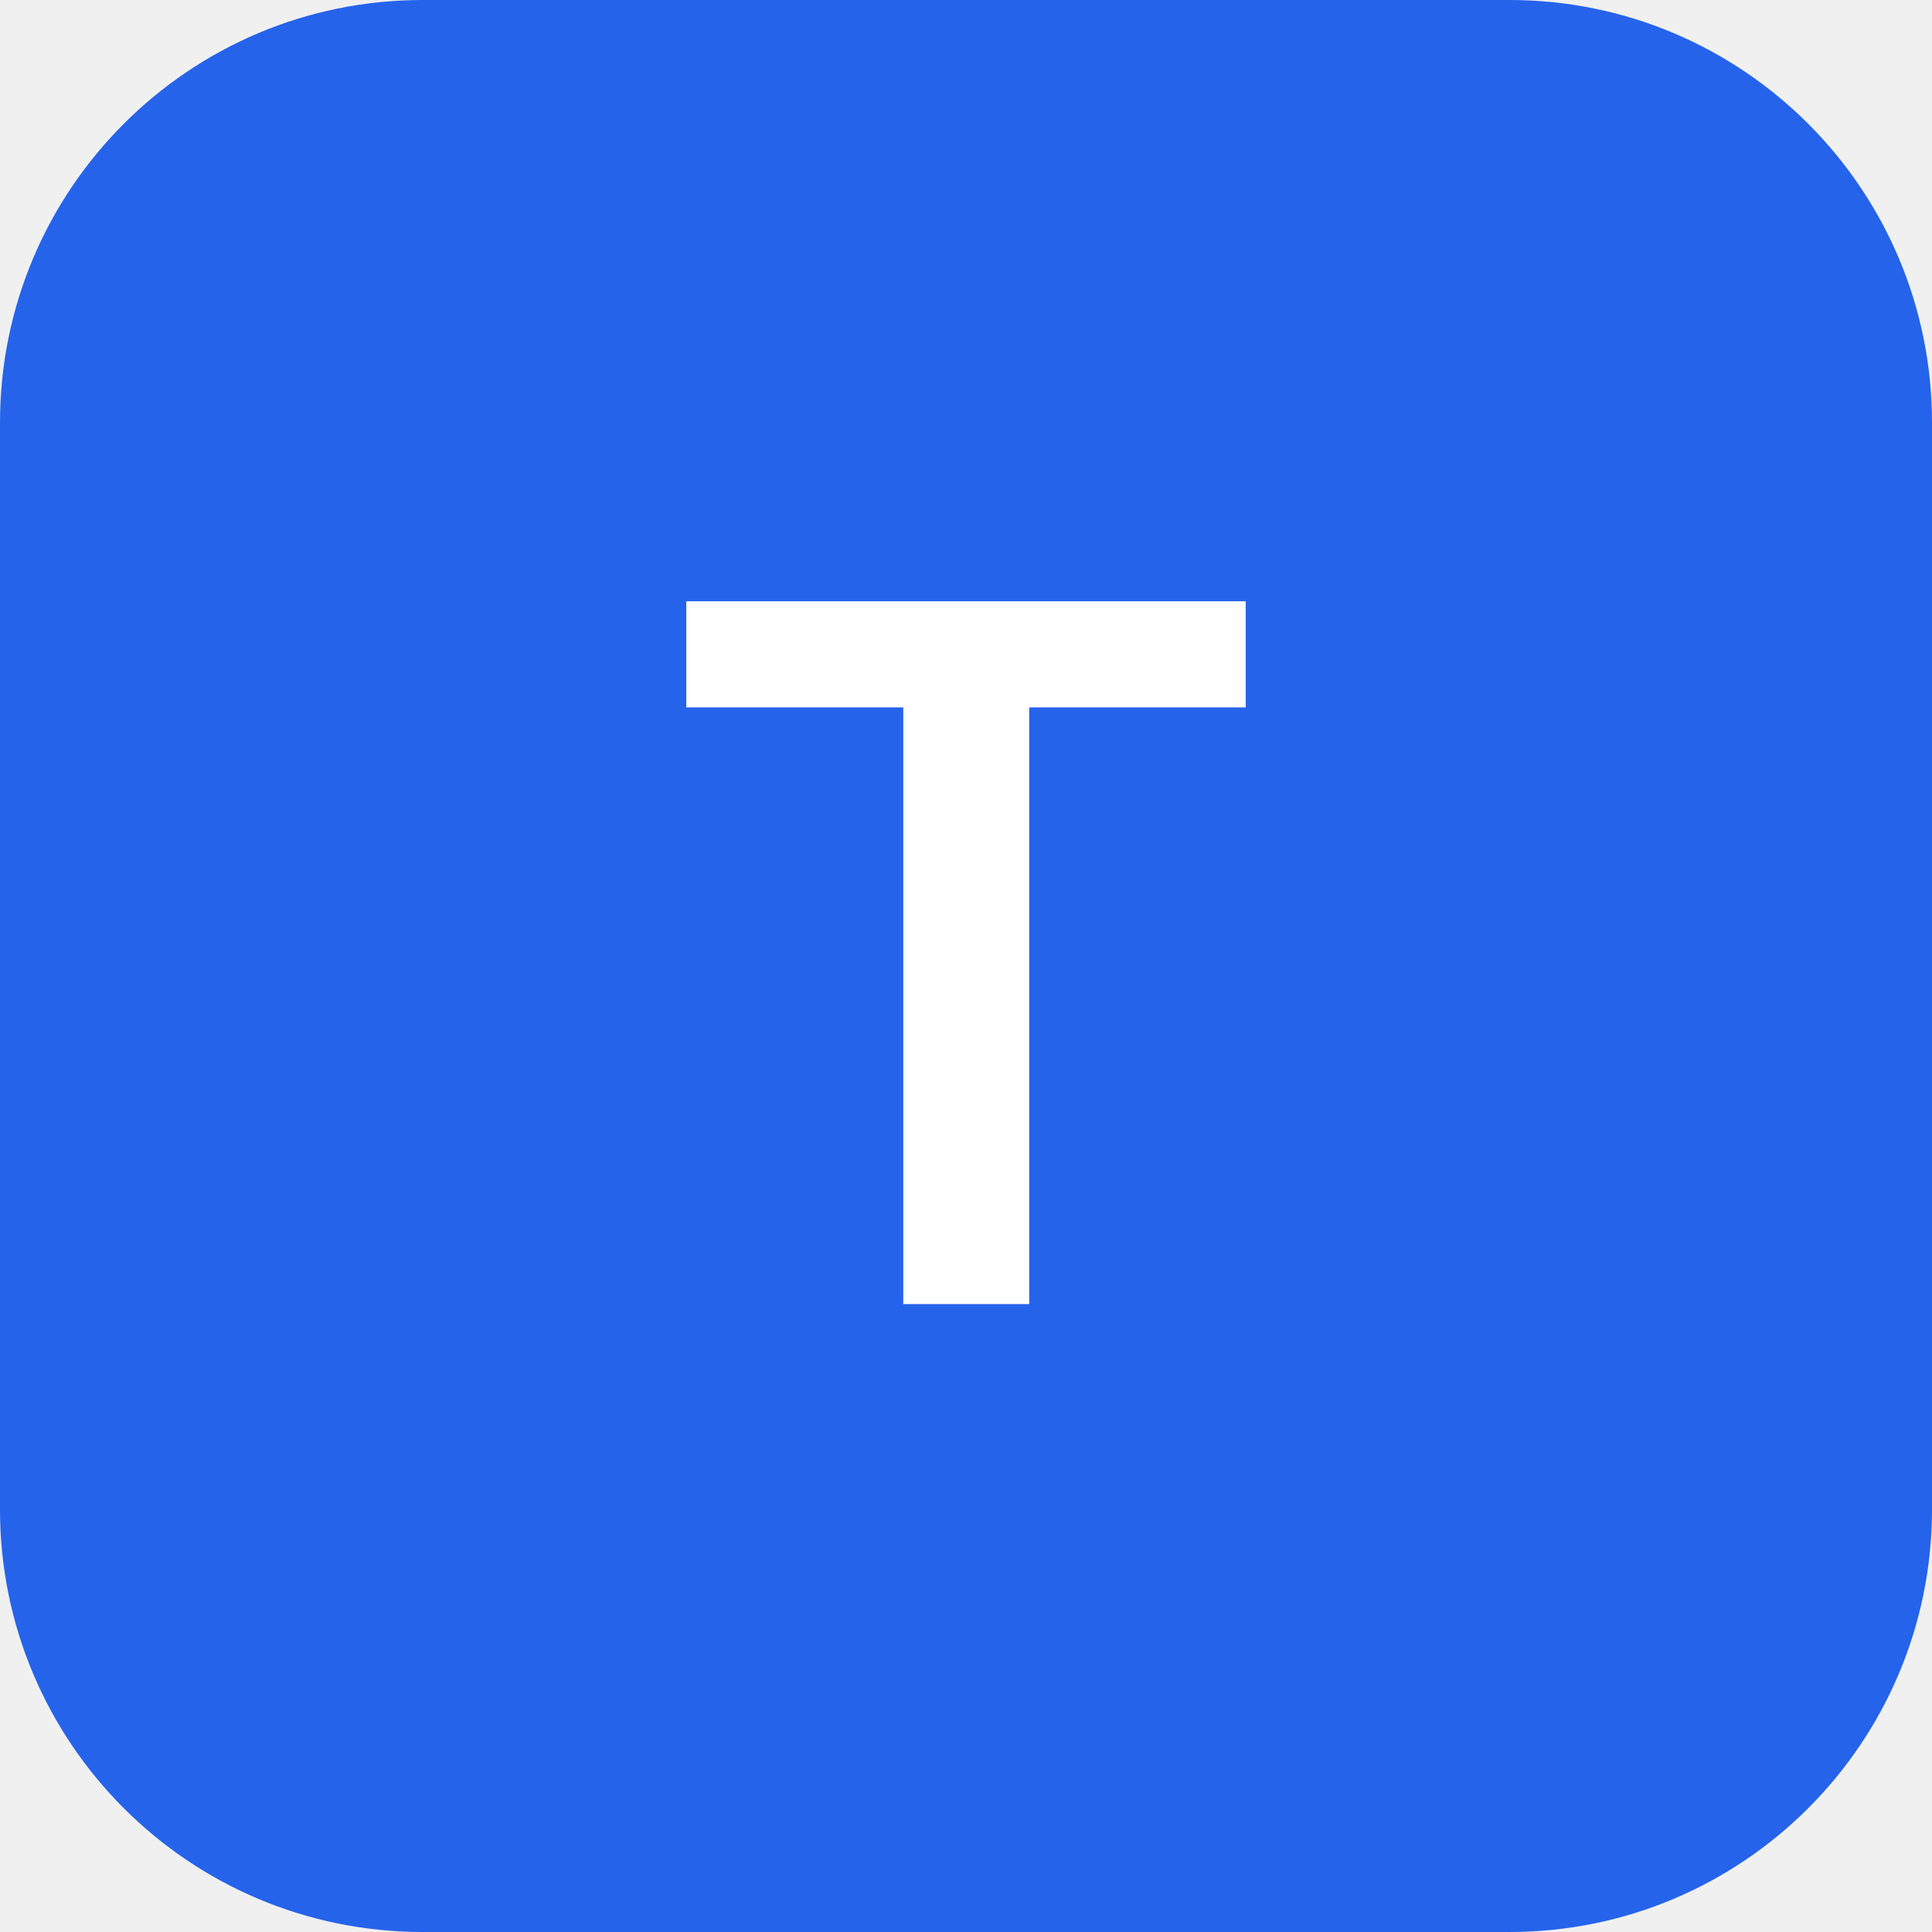
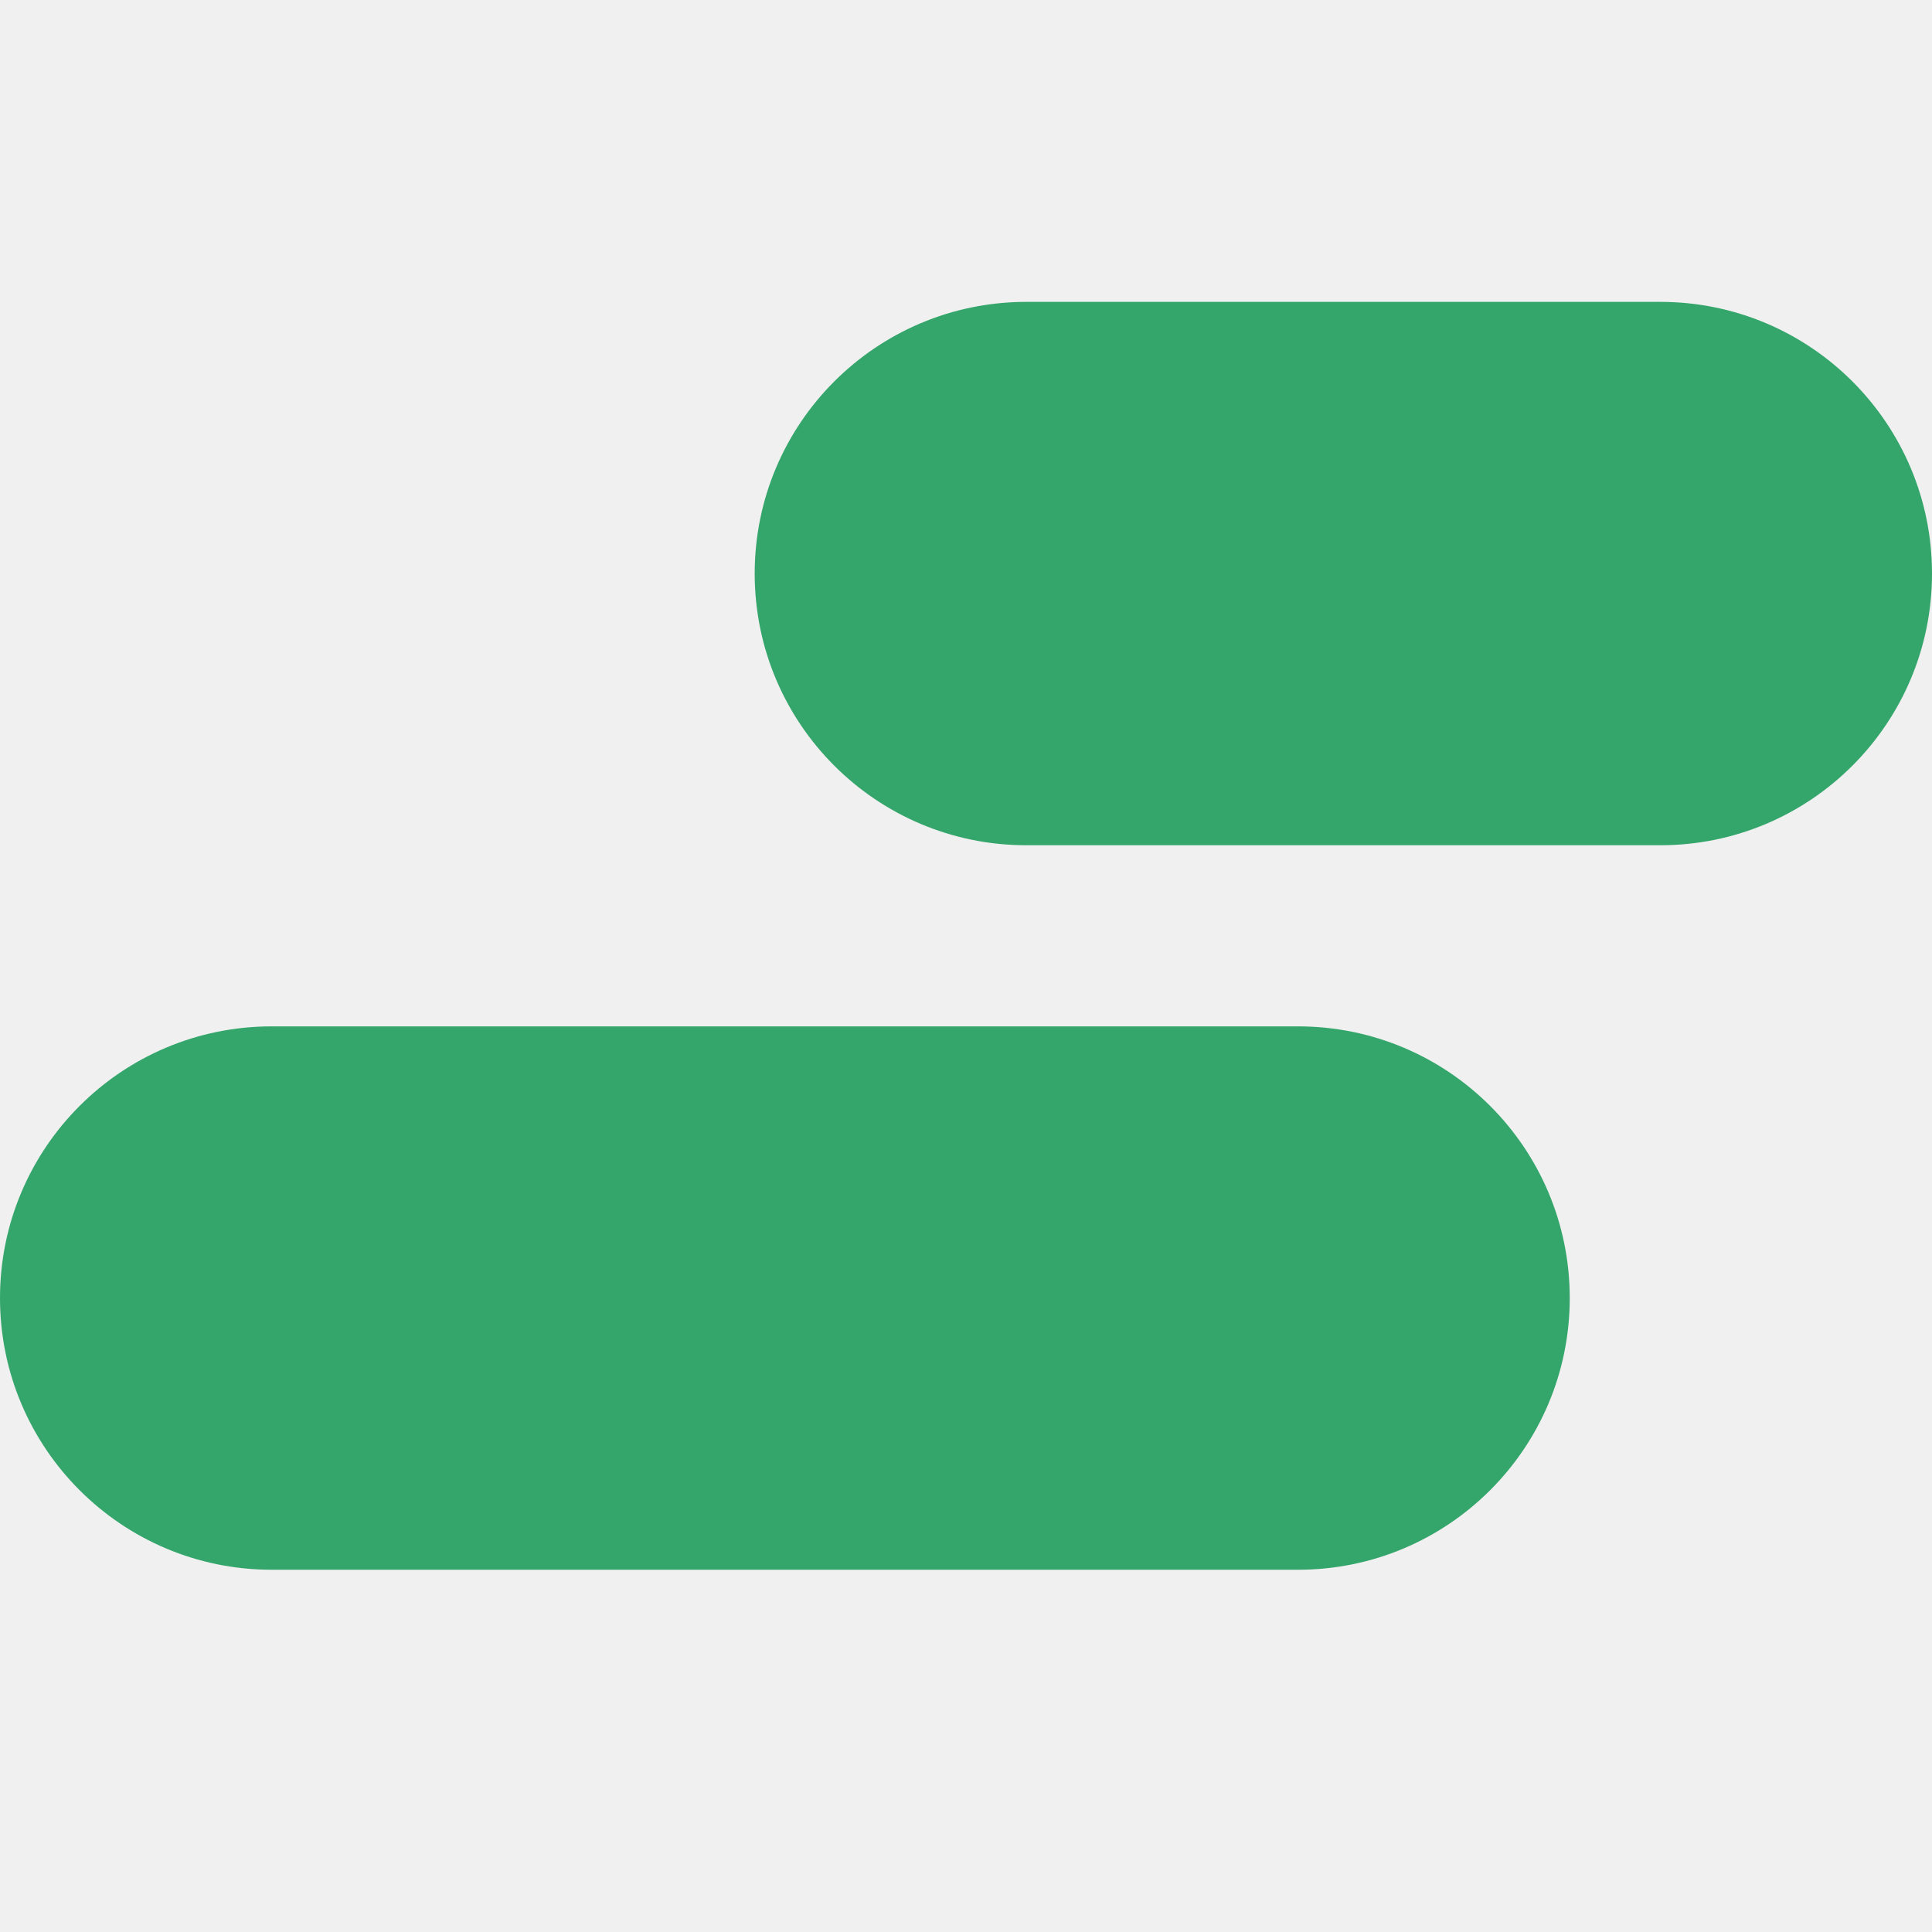
<svg xmlns="http://www.w3.org/2000/svg" viewBox="0 0 64 64">
-   <rect width="64" height="64" rx="14" fill="#2563eb" />
-   <text x="32" y="32" dy="0.35em" text-anchor="middle" font-family="ui-sans-serif, system-ui, -apple-system, sans-serif" font-size="32" font-weight="600" fill="#ffffff">T</text>
+   <g fill="#34a66b">
+     <rect x="25" y="10" width="39" height="18" rx="9" />
+     <rect x="0" y="34" width="52" height="18" rx="9" />
+   </g>
</svg>
